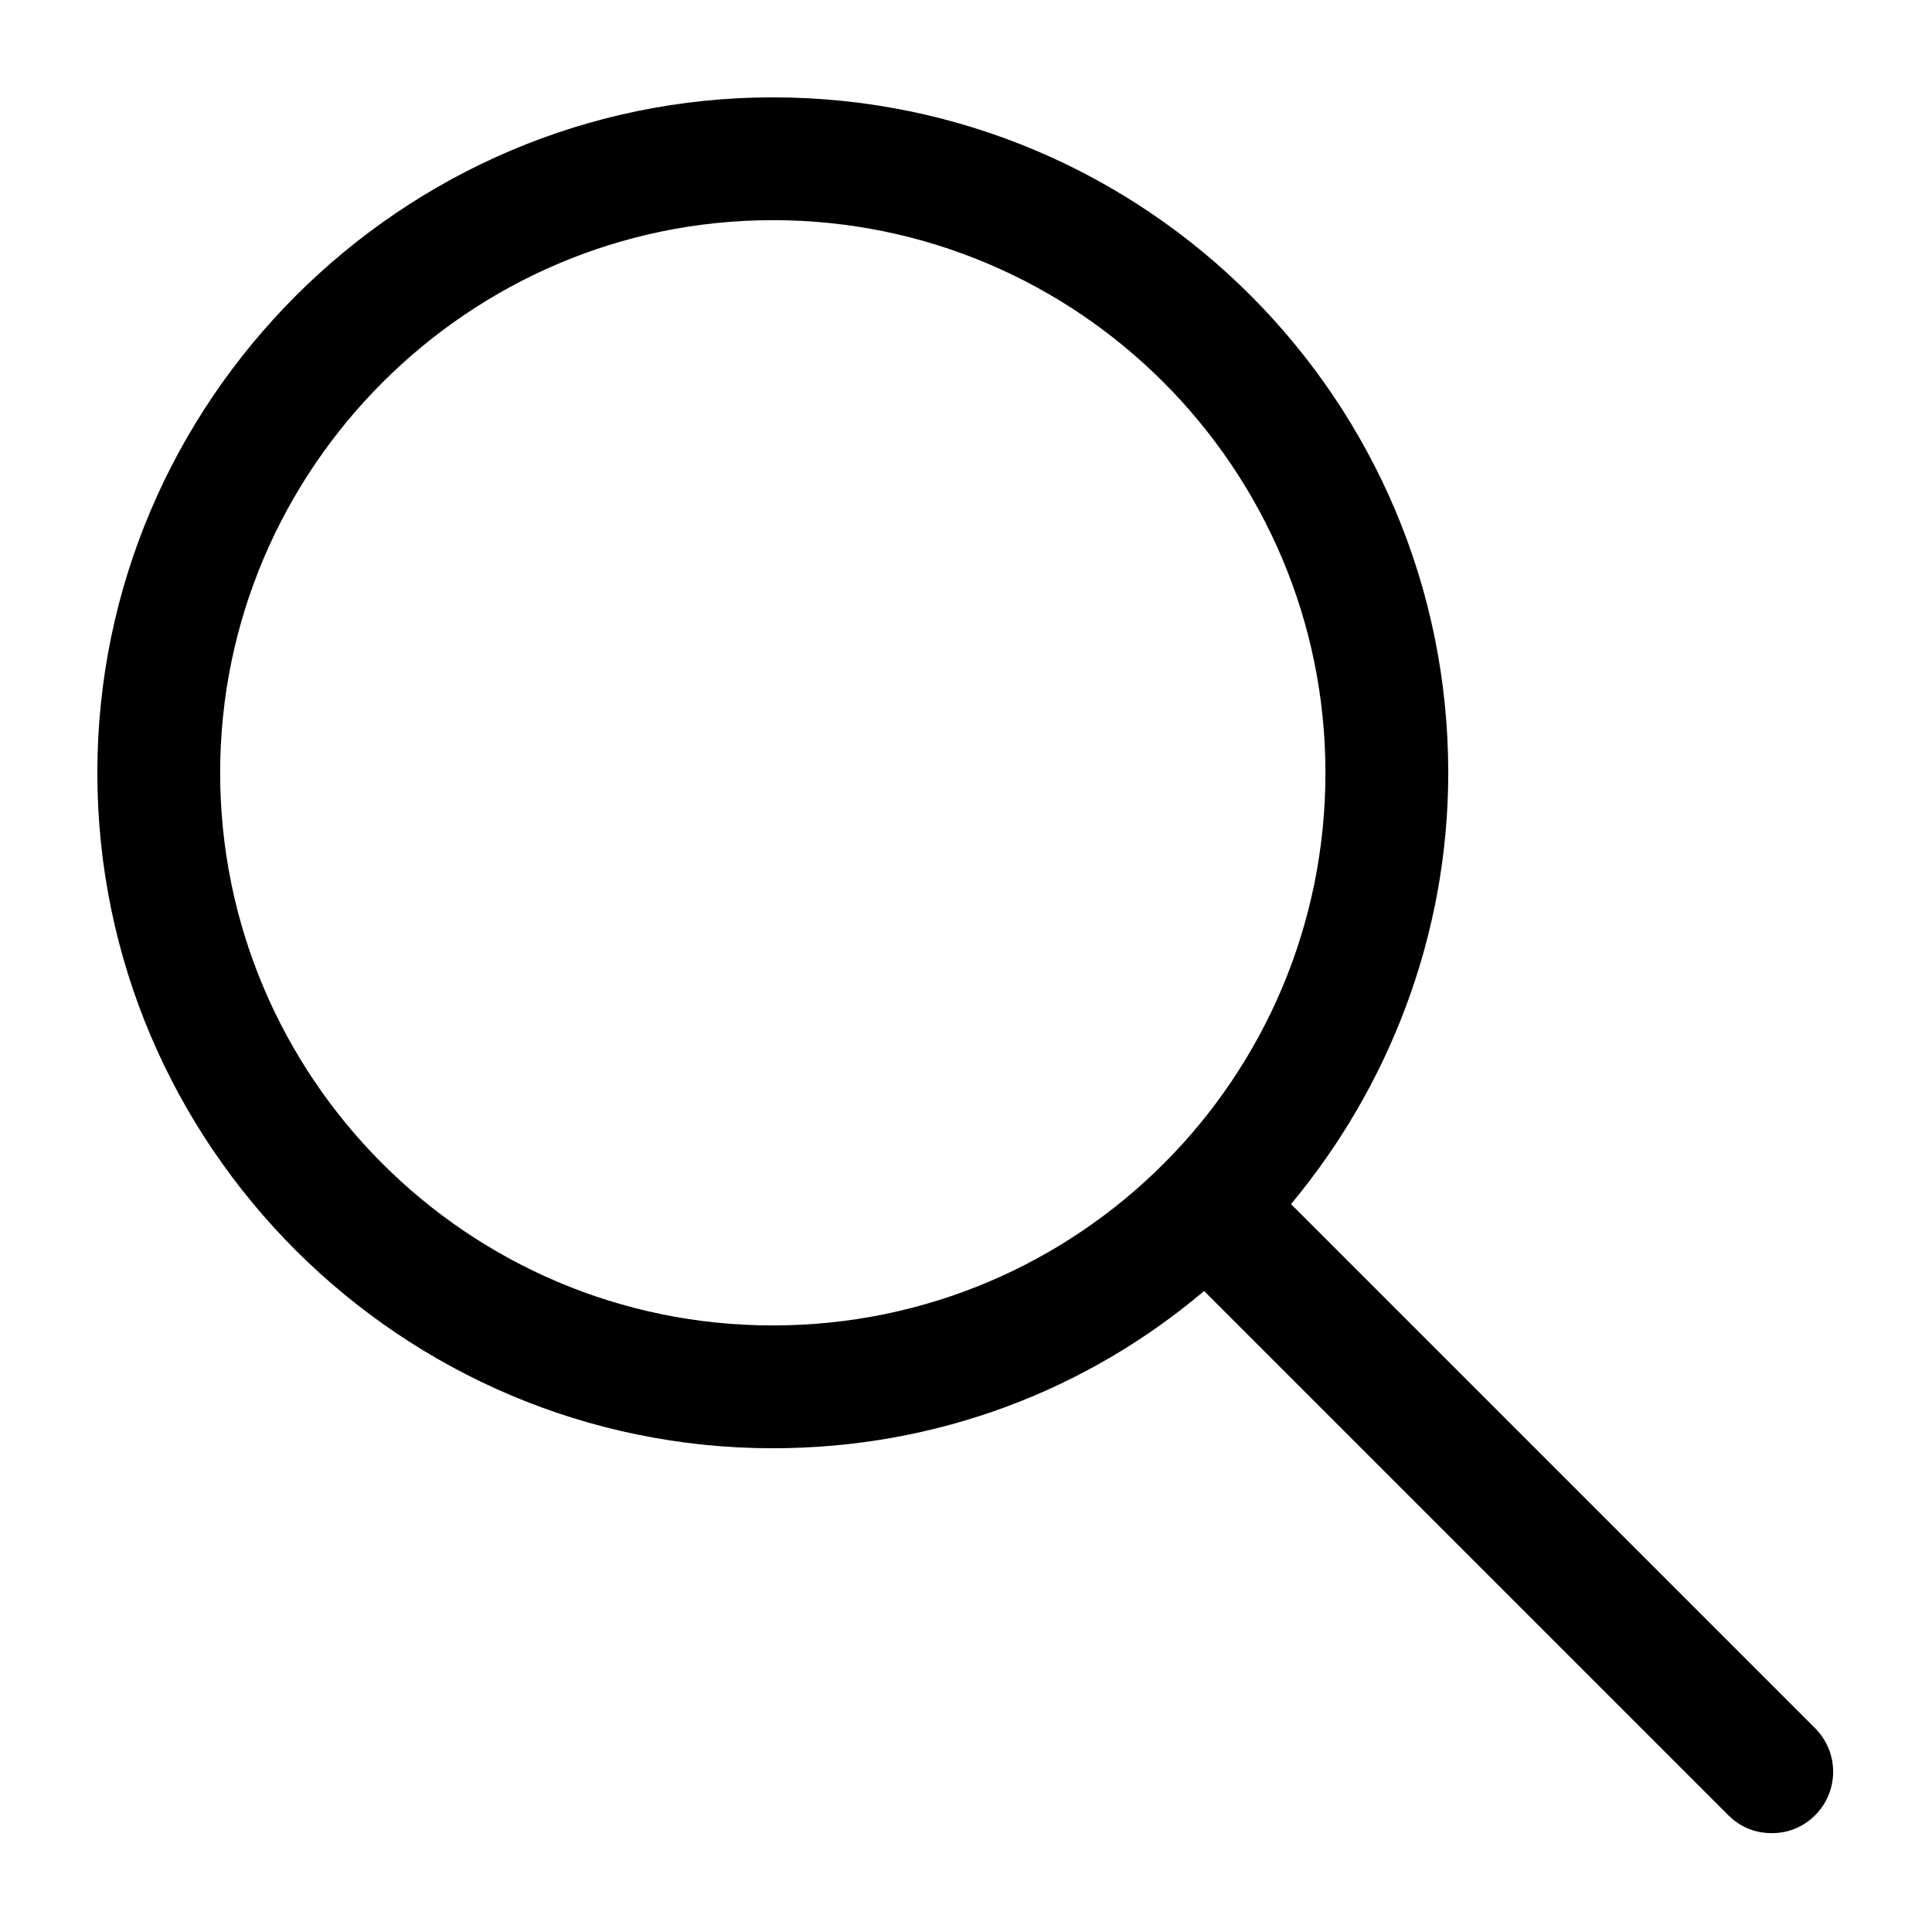
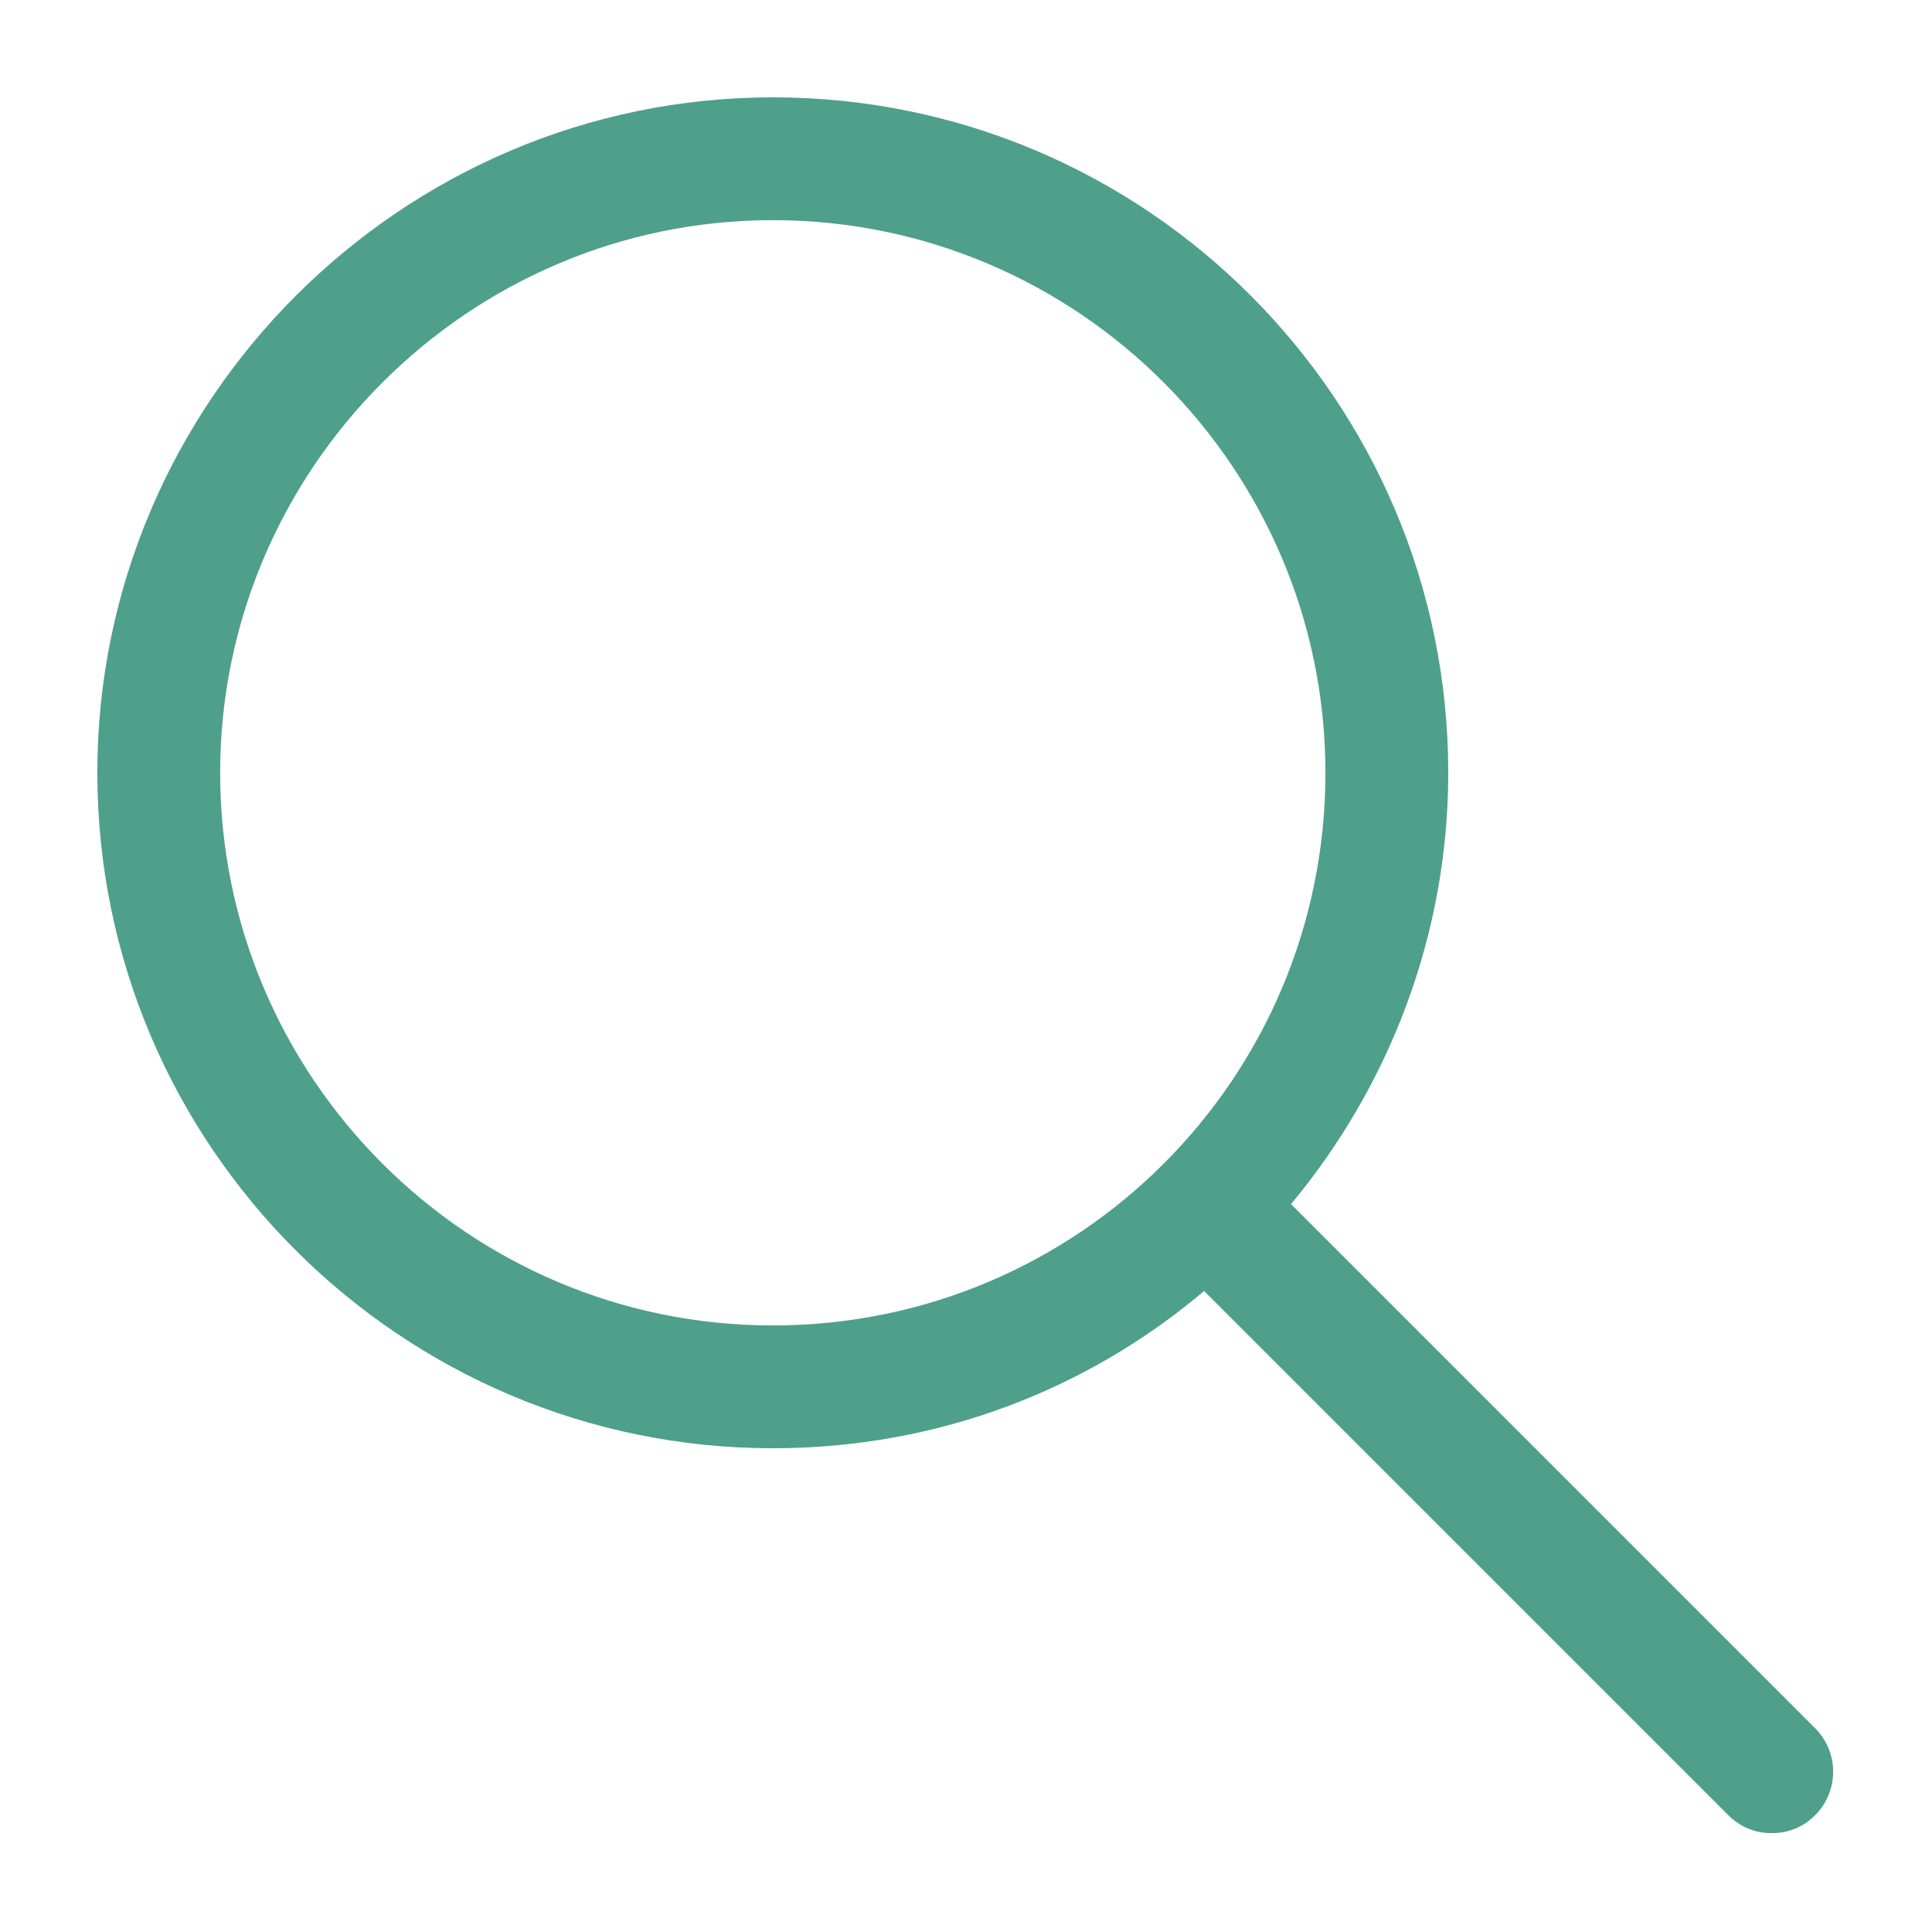
<svg xmlns="http://www.w3.org/2000/svg" version="1.1" viewBox="0 0 129 129" enable-background="new 0 0 129 129">
  <g>
-     <path d="M51.6,96.7c11,0,21-3.9,28.8-10.5l35,35c0.8,0.8,1.8,1.2,2.9,1.2s2.1-0.4,2.9-1.2c1.6-1.6,1.6-4.2,0-5.8l-35-35   c6.5-7.8,10.5-17.9,10.5-28.8c0-24.9-20.2-45.1-45.1-45.1C26.8,6.5,6.5,26.8,6.5,51.6C6.5,76.5,26.8,96.7,51.6,96.7z M51.6,14.7   c20.4,0,36.9,16.6,36.9,36.9C88.5,72,72,88.5,51.6,88.5c-20.4,0-36.9-16.6-36.9-36.9C14.7,31.3,31.3,14.7,51.6,14.7z" />
+     <path style="fill: #4ea08a;" d="M51.6,96.7c11,0,21-3.9,28.8-10.5l35,35c0.8,0.8,1.8,1.2,2.9,1.2s2.1-0.4,2.9-1.2c1.6-1.6,1.6-4.2,0-5.8l-35-35   c6.5-7.8,10.5-17.9,10.5-28.8c0-24.9-20.2-45.1-45.1-45.1C26.8,6.5,6.5,26.8,6.5,51.6C6.5,76.5,26.8,96.7,51.6,96.7z M51.6,14.7   c20.4,0,36.9,16.6,36.9,36.9C88.5,72,72,88.5,51.6,88.5c-20.4,0-36.9-16.6-36.9-36.9C14.7,31.3,31.3,14.7,51.6,14.7z" />
  </g>
</svg>
